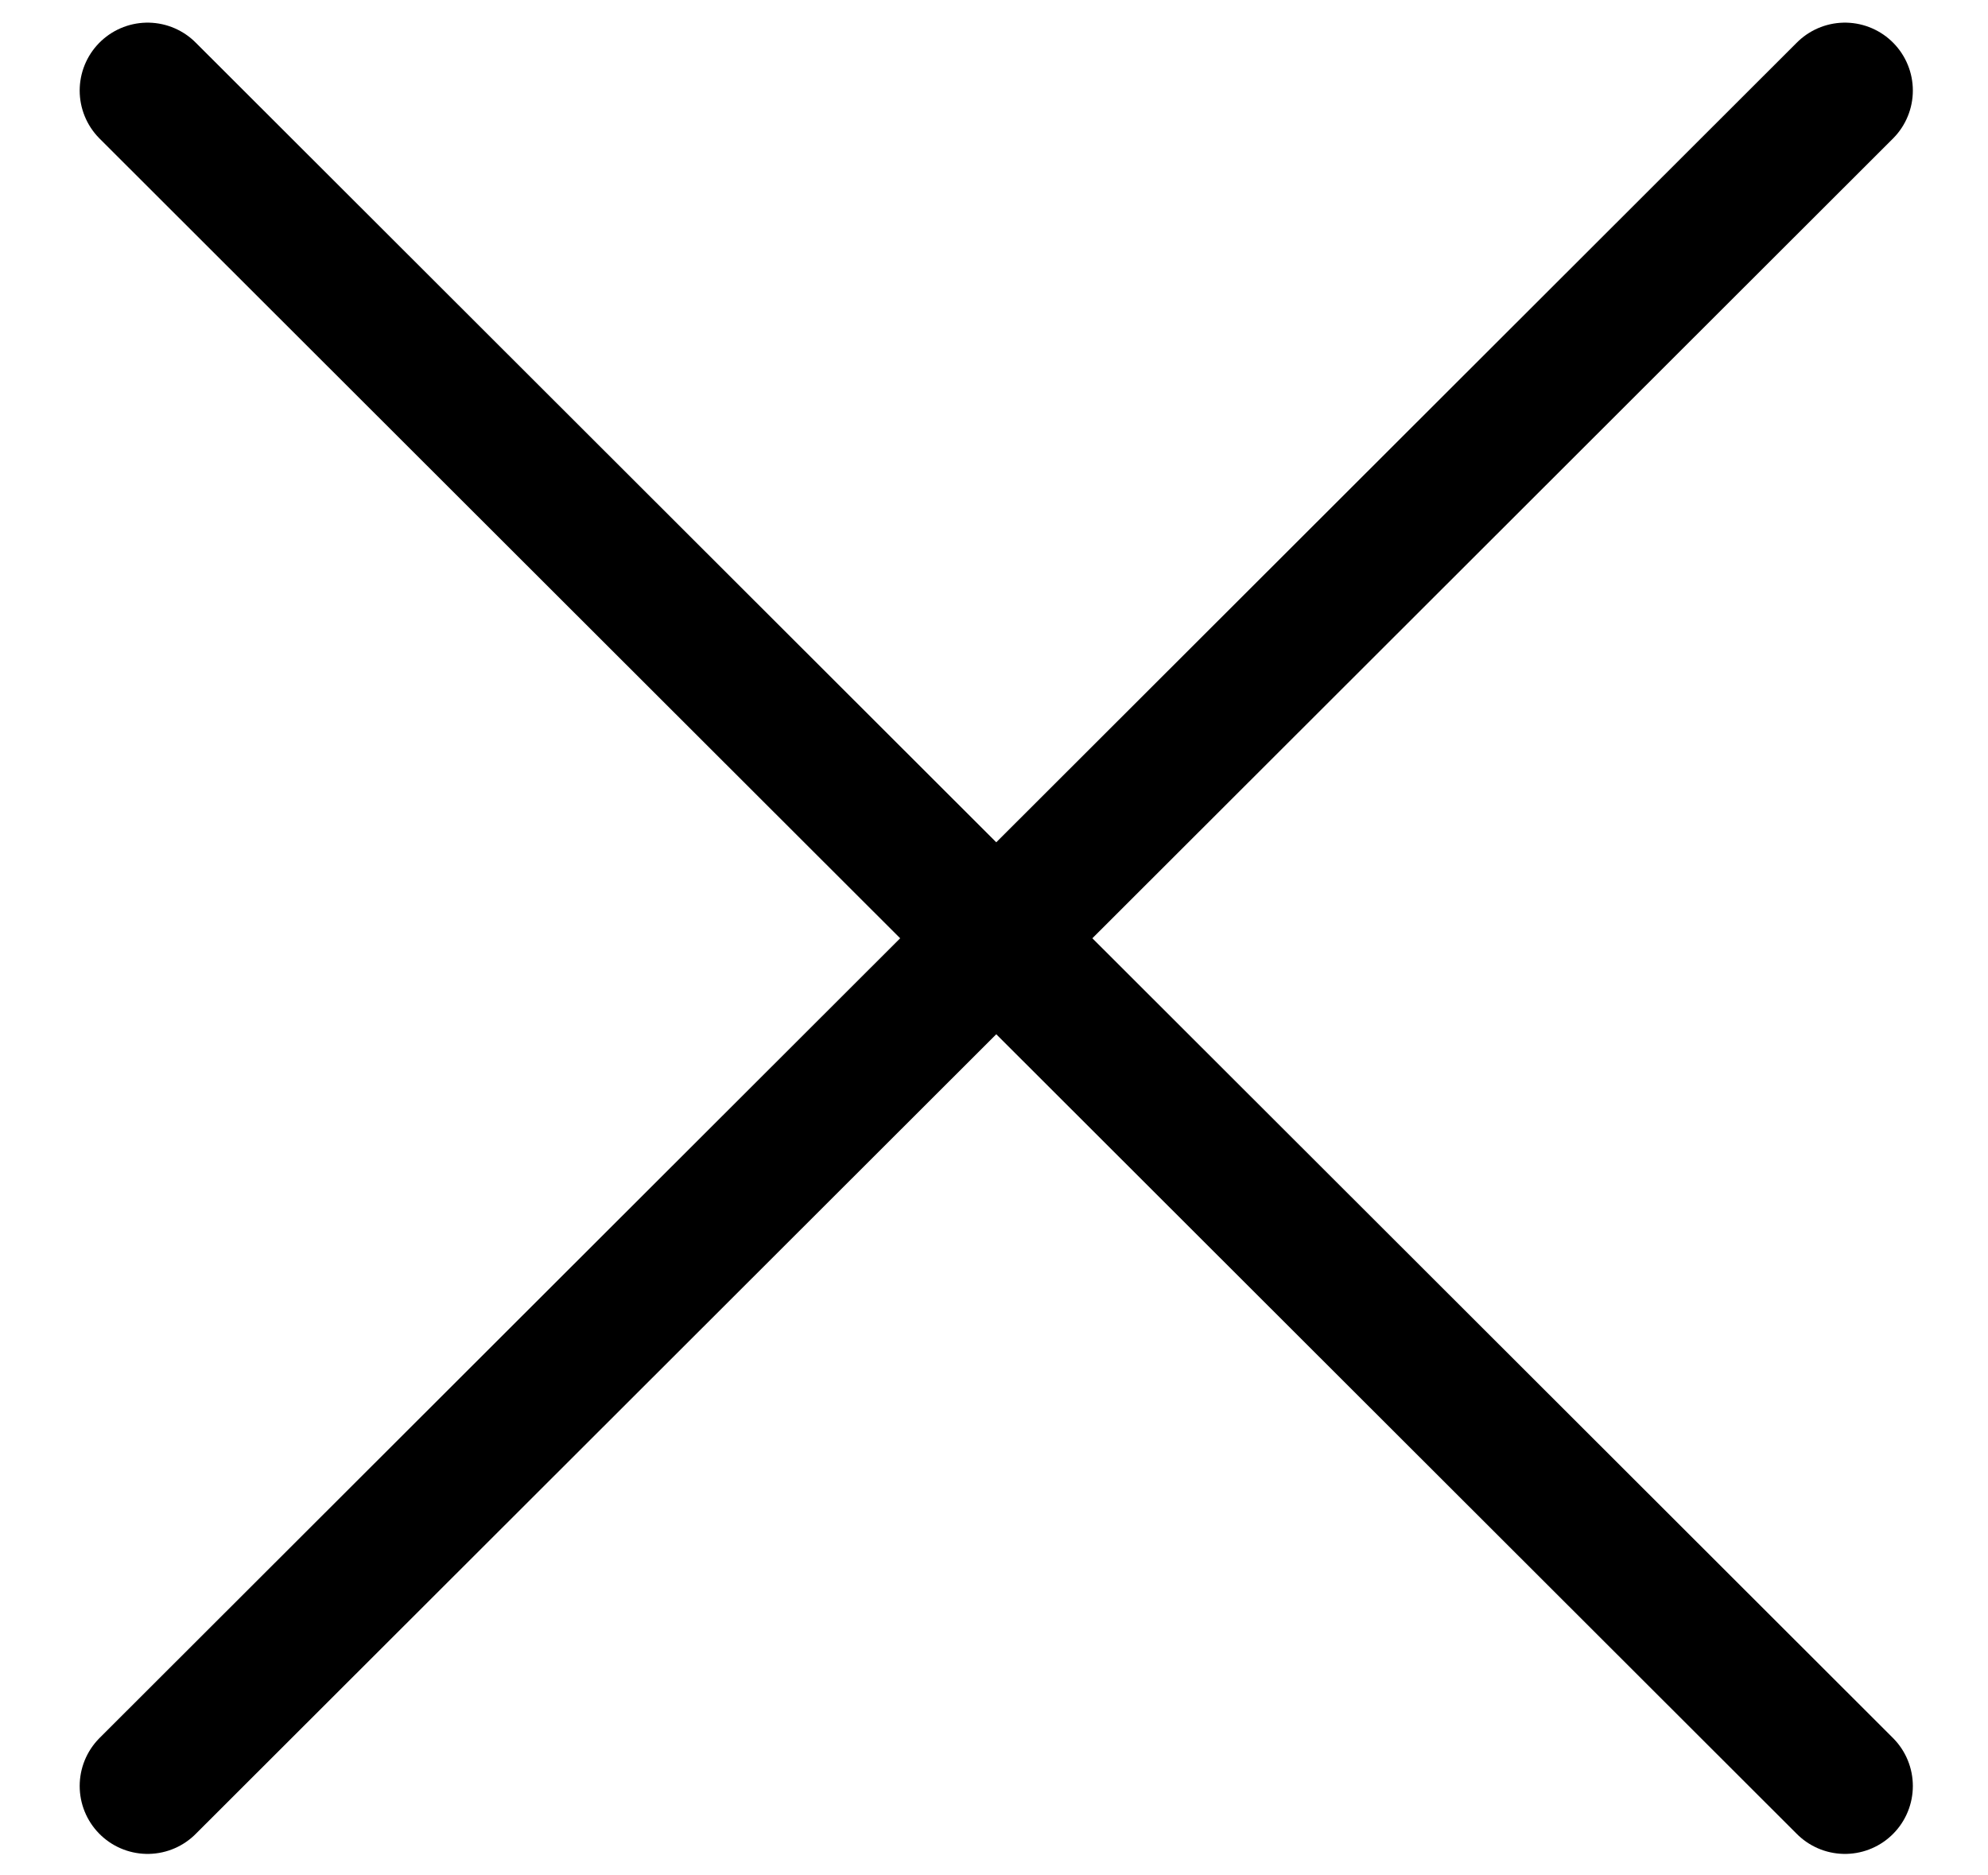
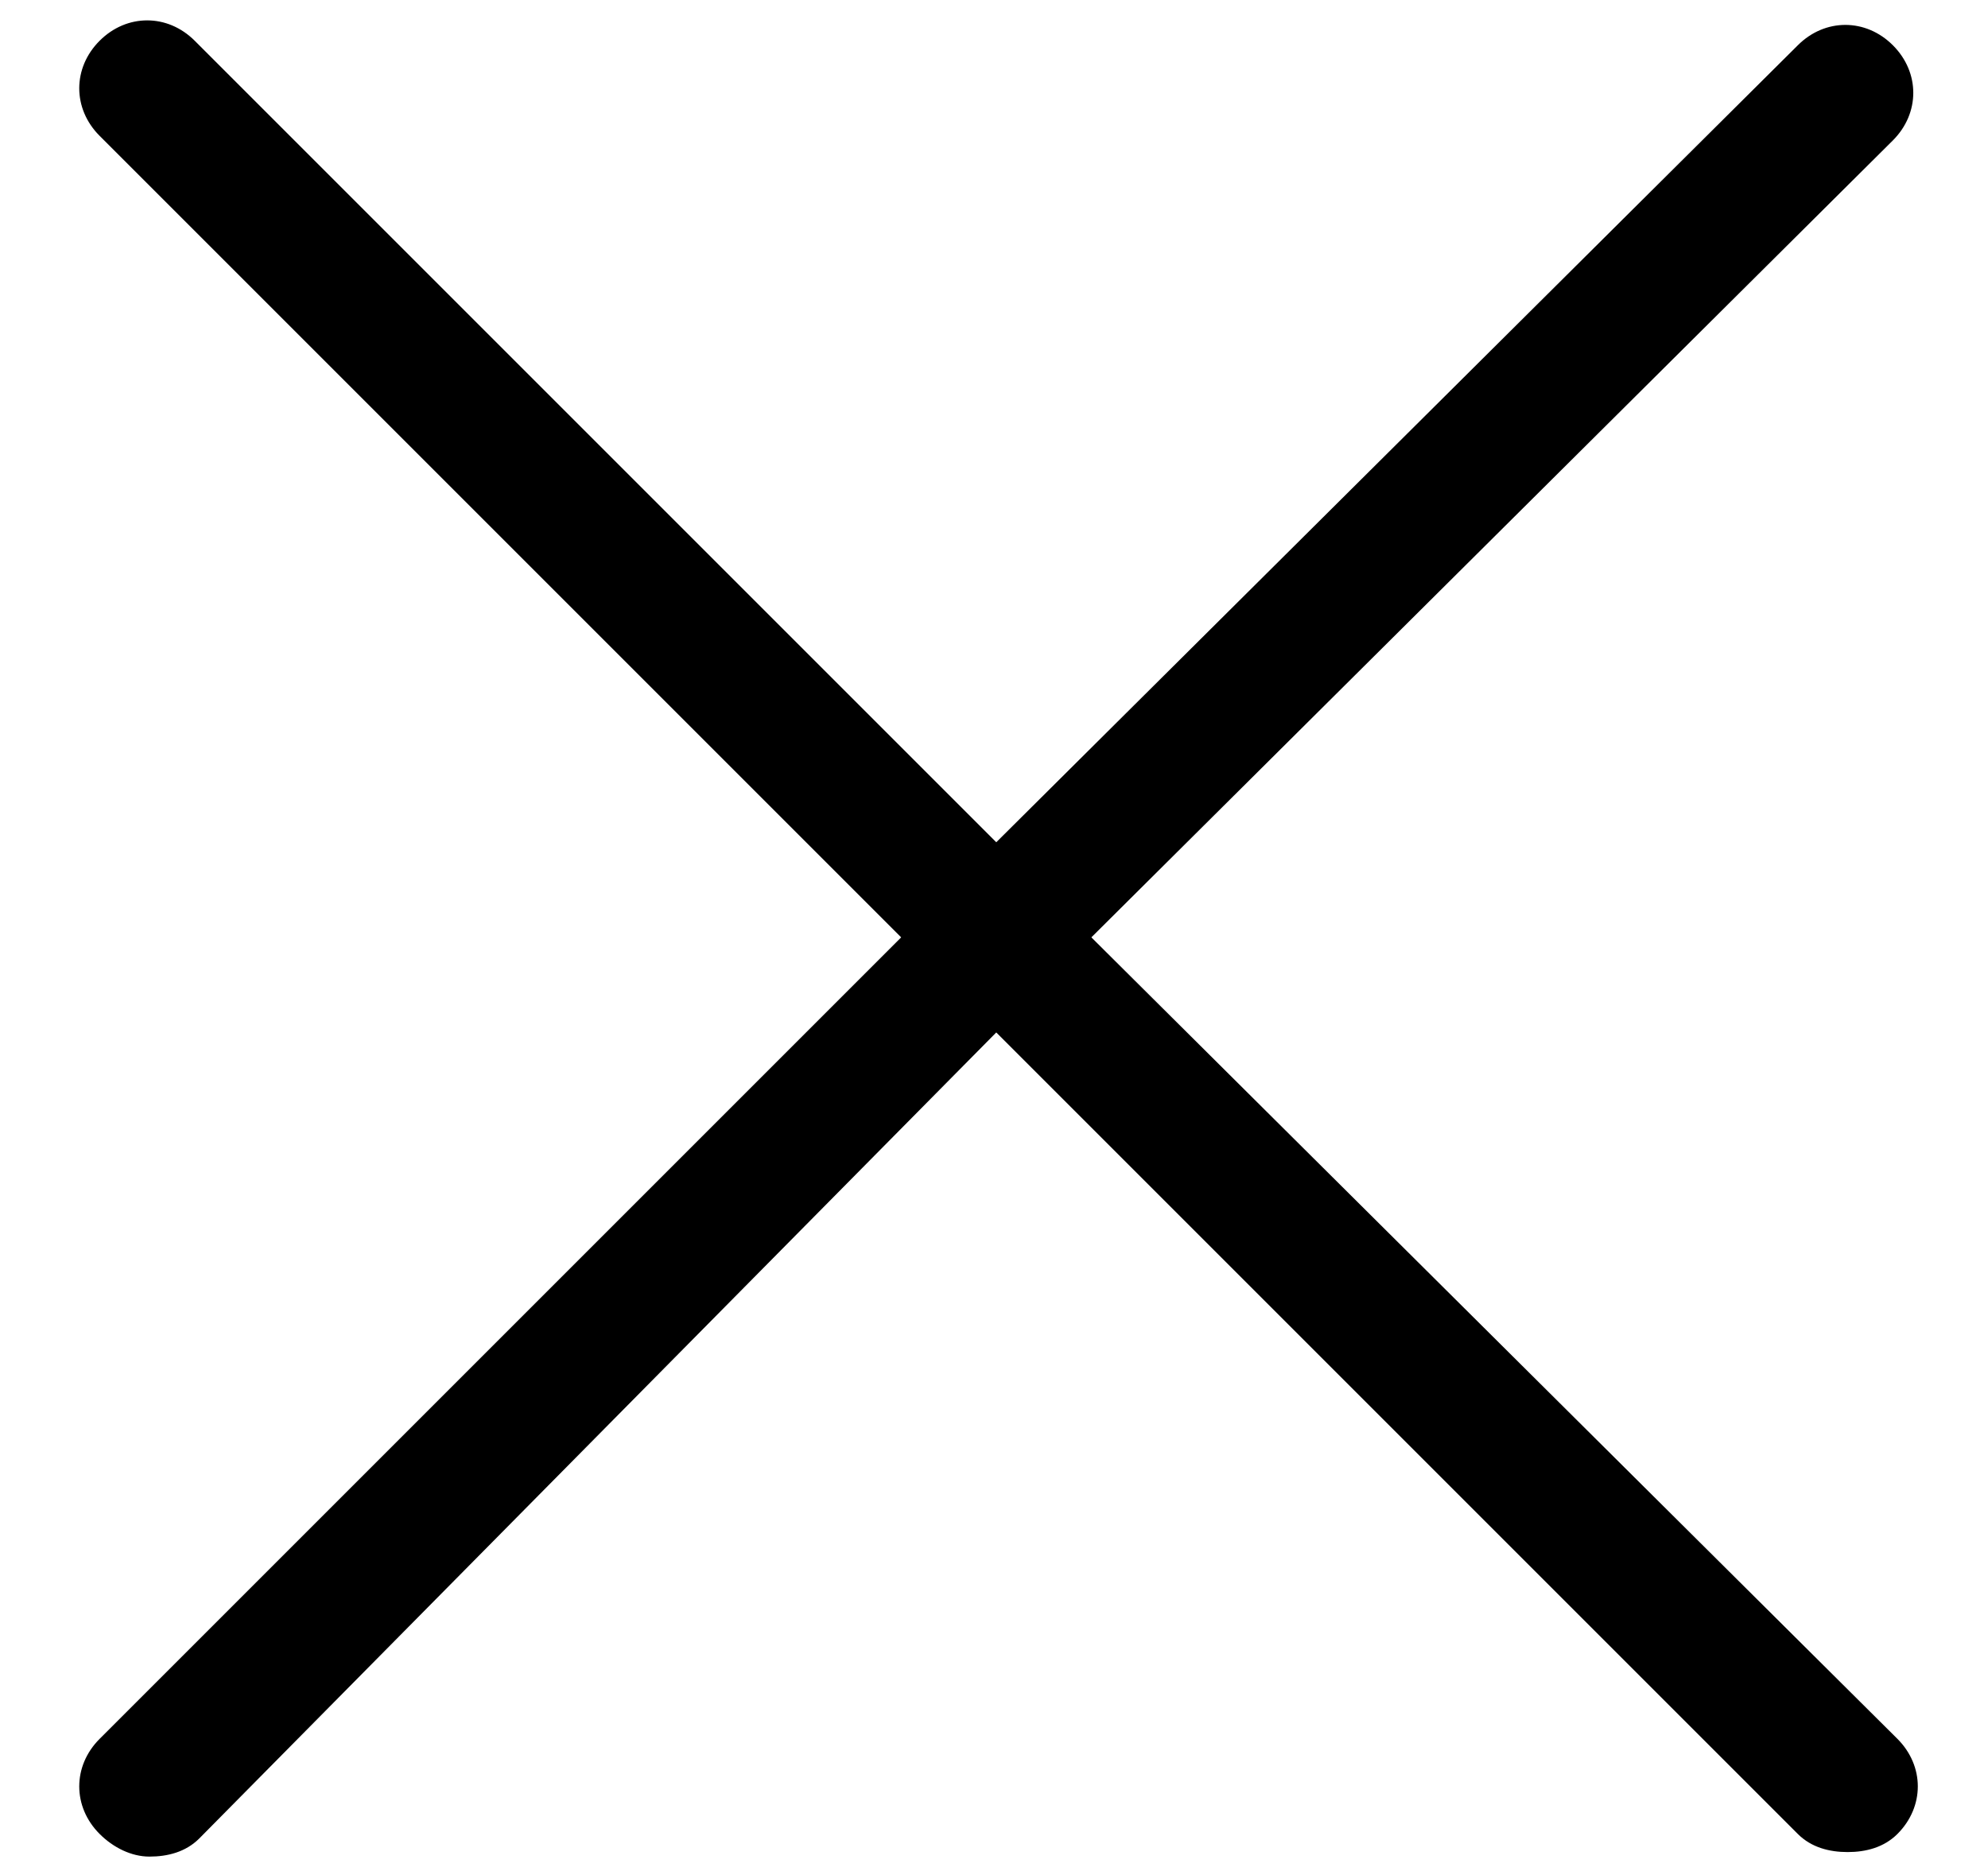
- <svg xmlns="http://www.w3.org/2000/svg" viewBox="0 0 43.91 41.4">
-   <defs>
-     <style>.cls-1{fill:none;stroke:#000;stroke-linecap:round;stroke-linejoin:round;stroke-width:3px;}</style>
-   </defs>
-   <g id="Layer_6" data-name="Layer 6">
-     <path class="cls-1" d="M40.75,2,3.26,39.45" />
-     <path class="cls-1" d="M40.75,39.45,3.26,2" />
-   </g>
+ <svg xmlns="http://www.w3.org/2000/svg" version="1.1" id="Layer_1" x="0px" y="0px" viewBox="0 0 43.9 41.4" style="enable-background:new 0 0 43.9 41.4;" xml:space="preserve">
+   <path d="M24.1,20.7L41.8,3.1c0.6-0.6,0.6-1.5,0-2.1c-0.6-0.6-1.5-0.6-2.1,0L22,18.6L4.3,0.9c-0.6-0.6-1.5-0.6-2.1,0  c-0.6,0.6-0.6,1.5,0,2.1l17.7,17.7L2.2,38.4c-0.6,0.6-0.6,1.5,0,2.1C2.5,40.8,2.9,41,3.3,41c0.4,0,0.8-0.1,1.1-0.4L22,22.8  l17.7,17.7c0.3,0.3,0.7,0.4,1.1,0.4s0.8-0.1,1.1-0.4c0.6-0.6,0.6-1.5,0-2.1L24.1,20.7z" />
</svg>
